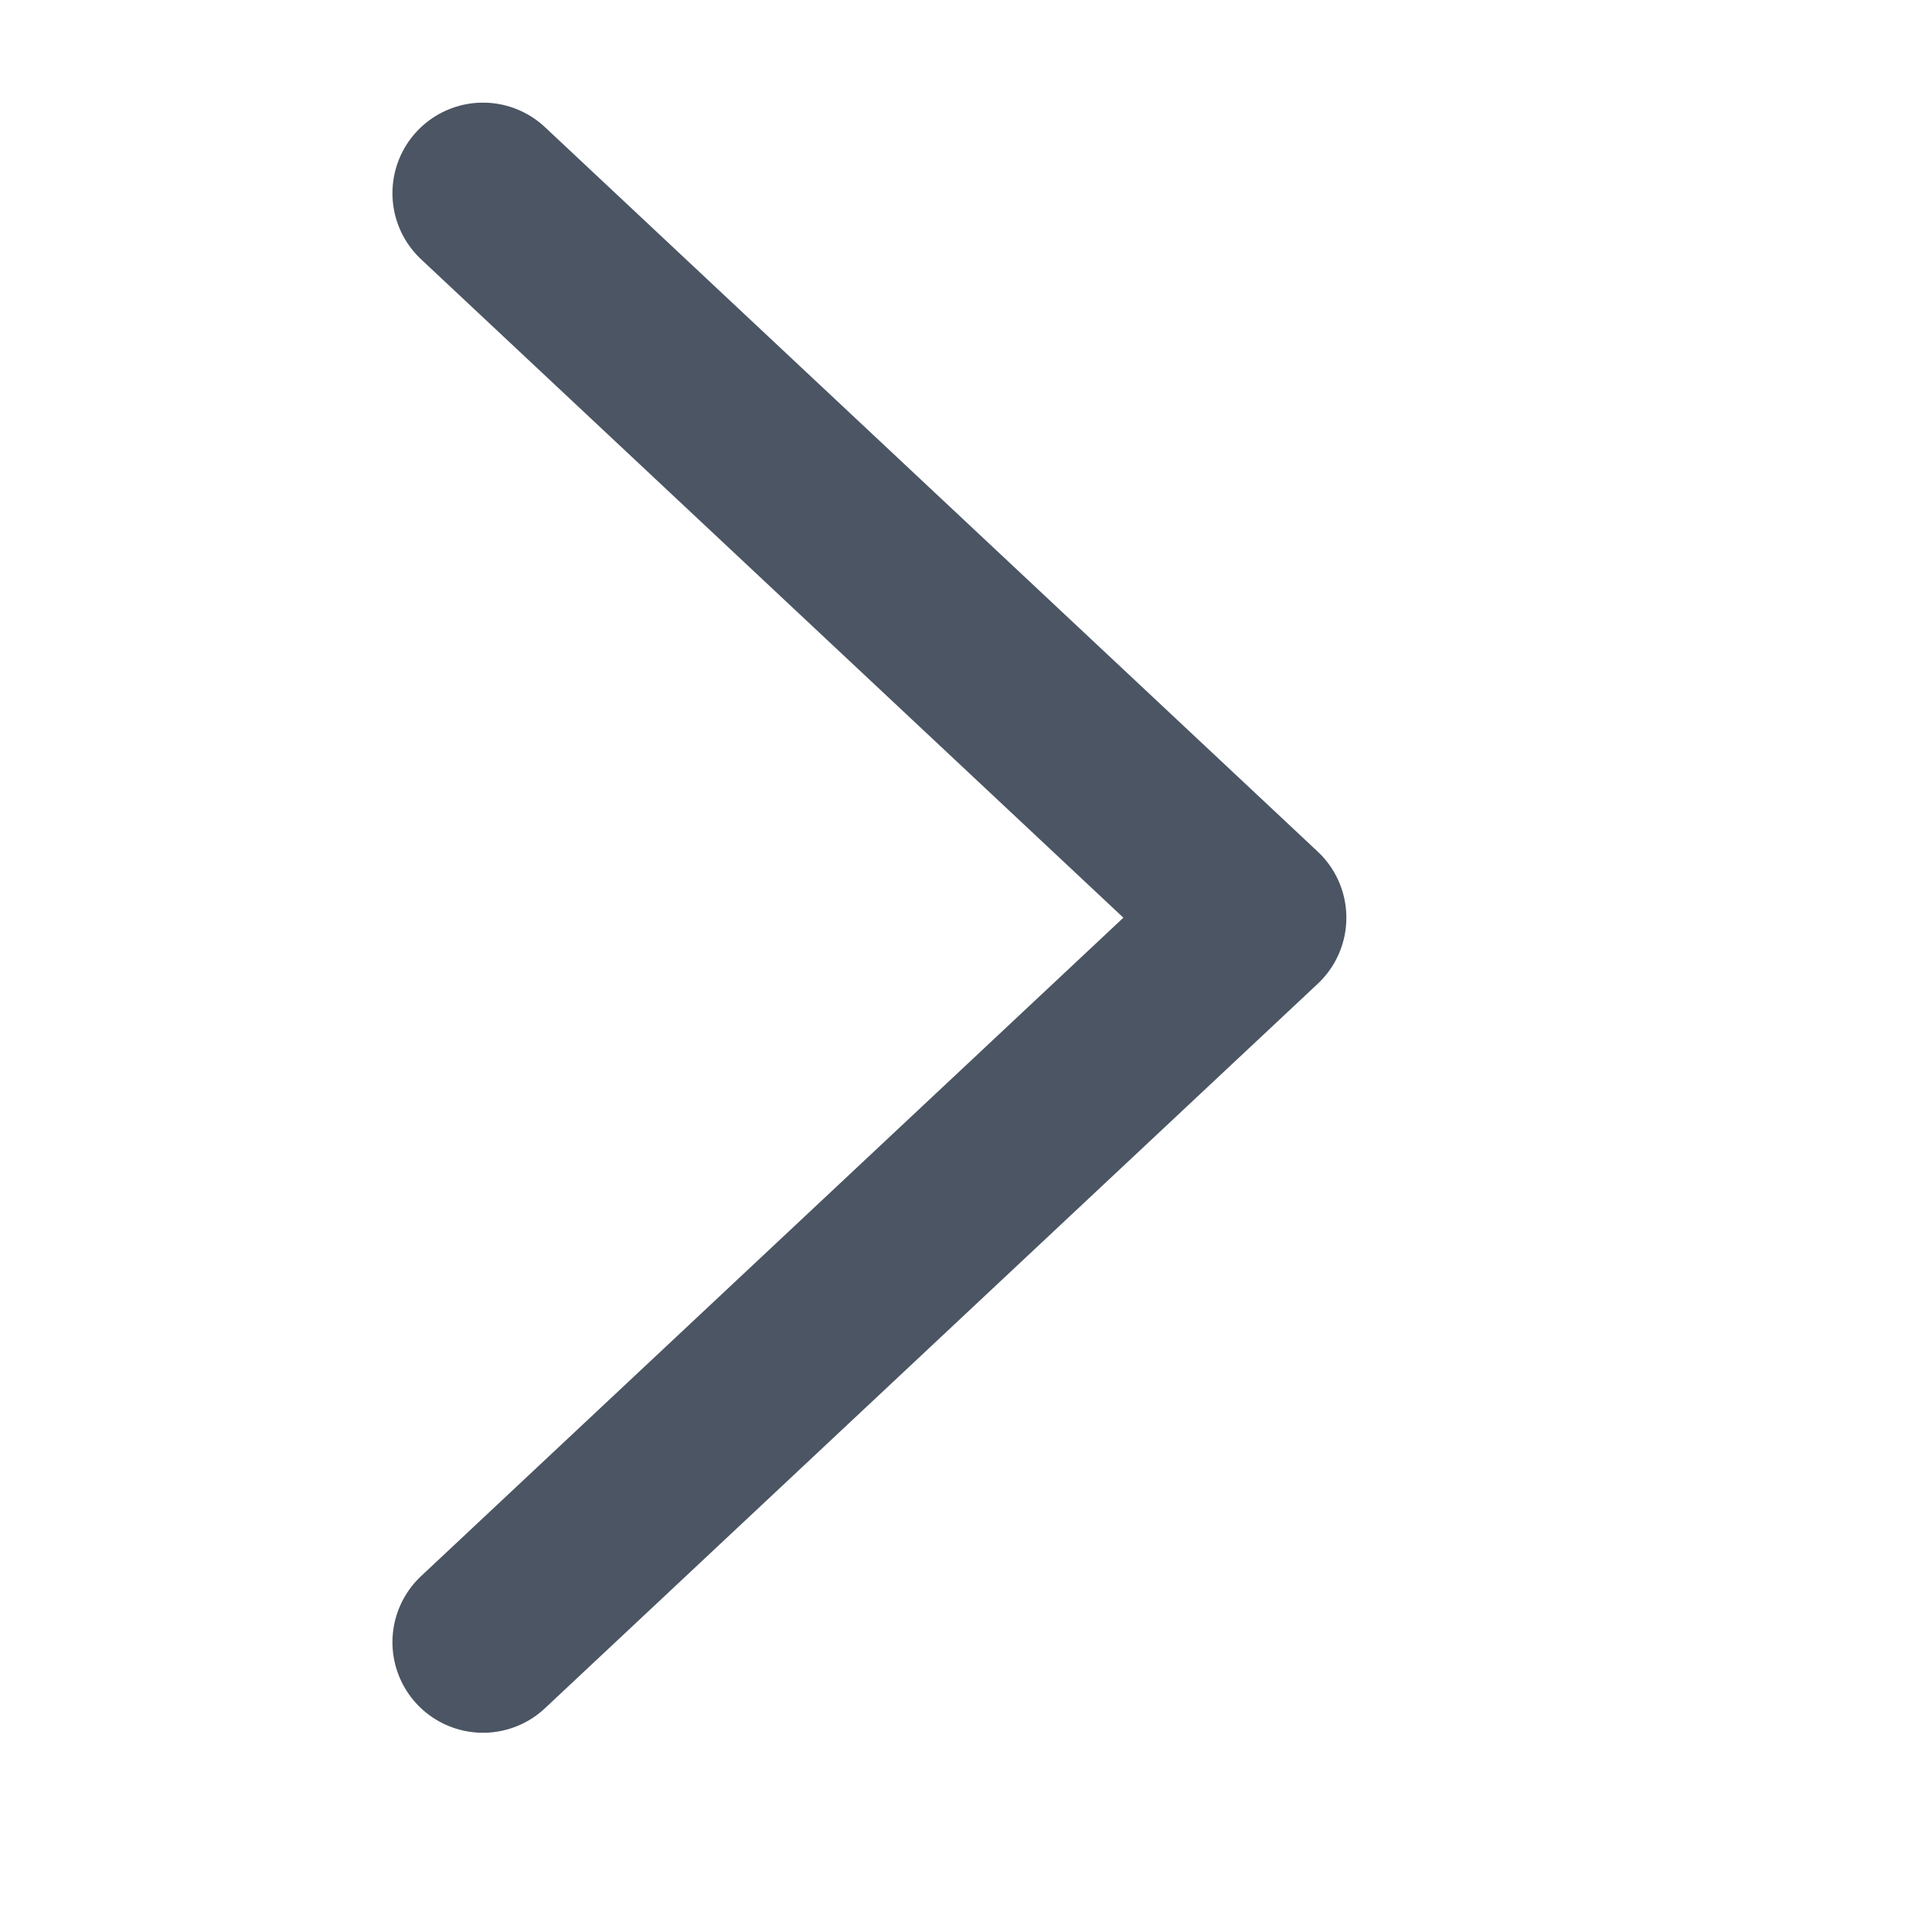
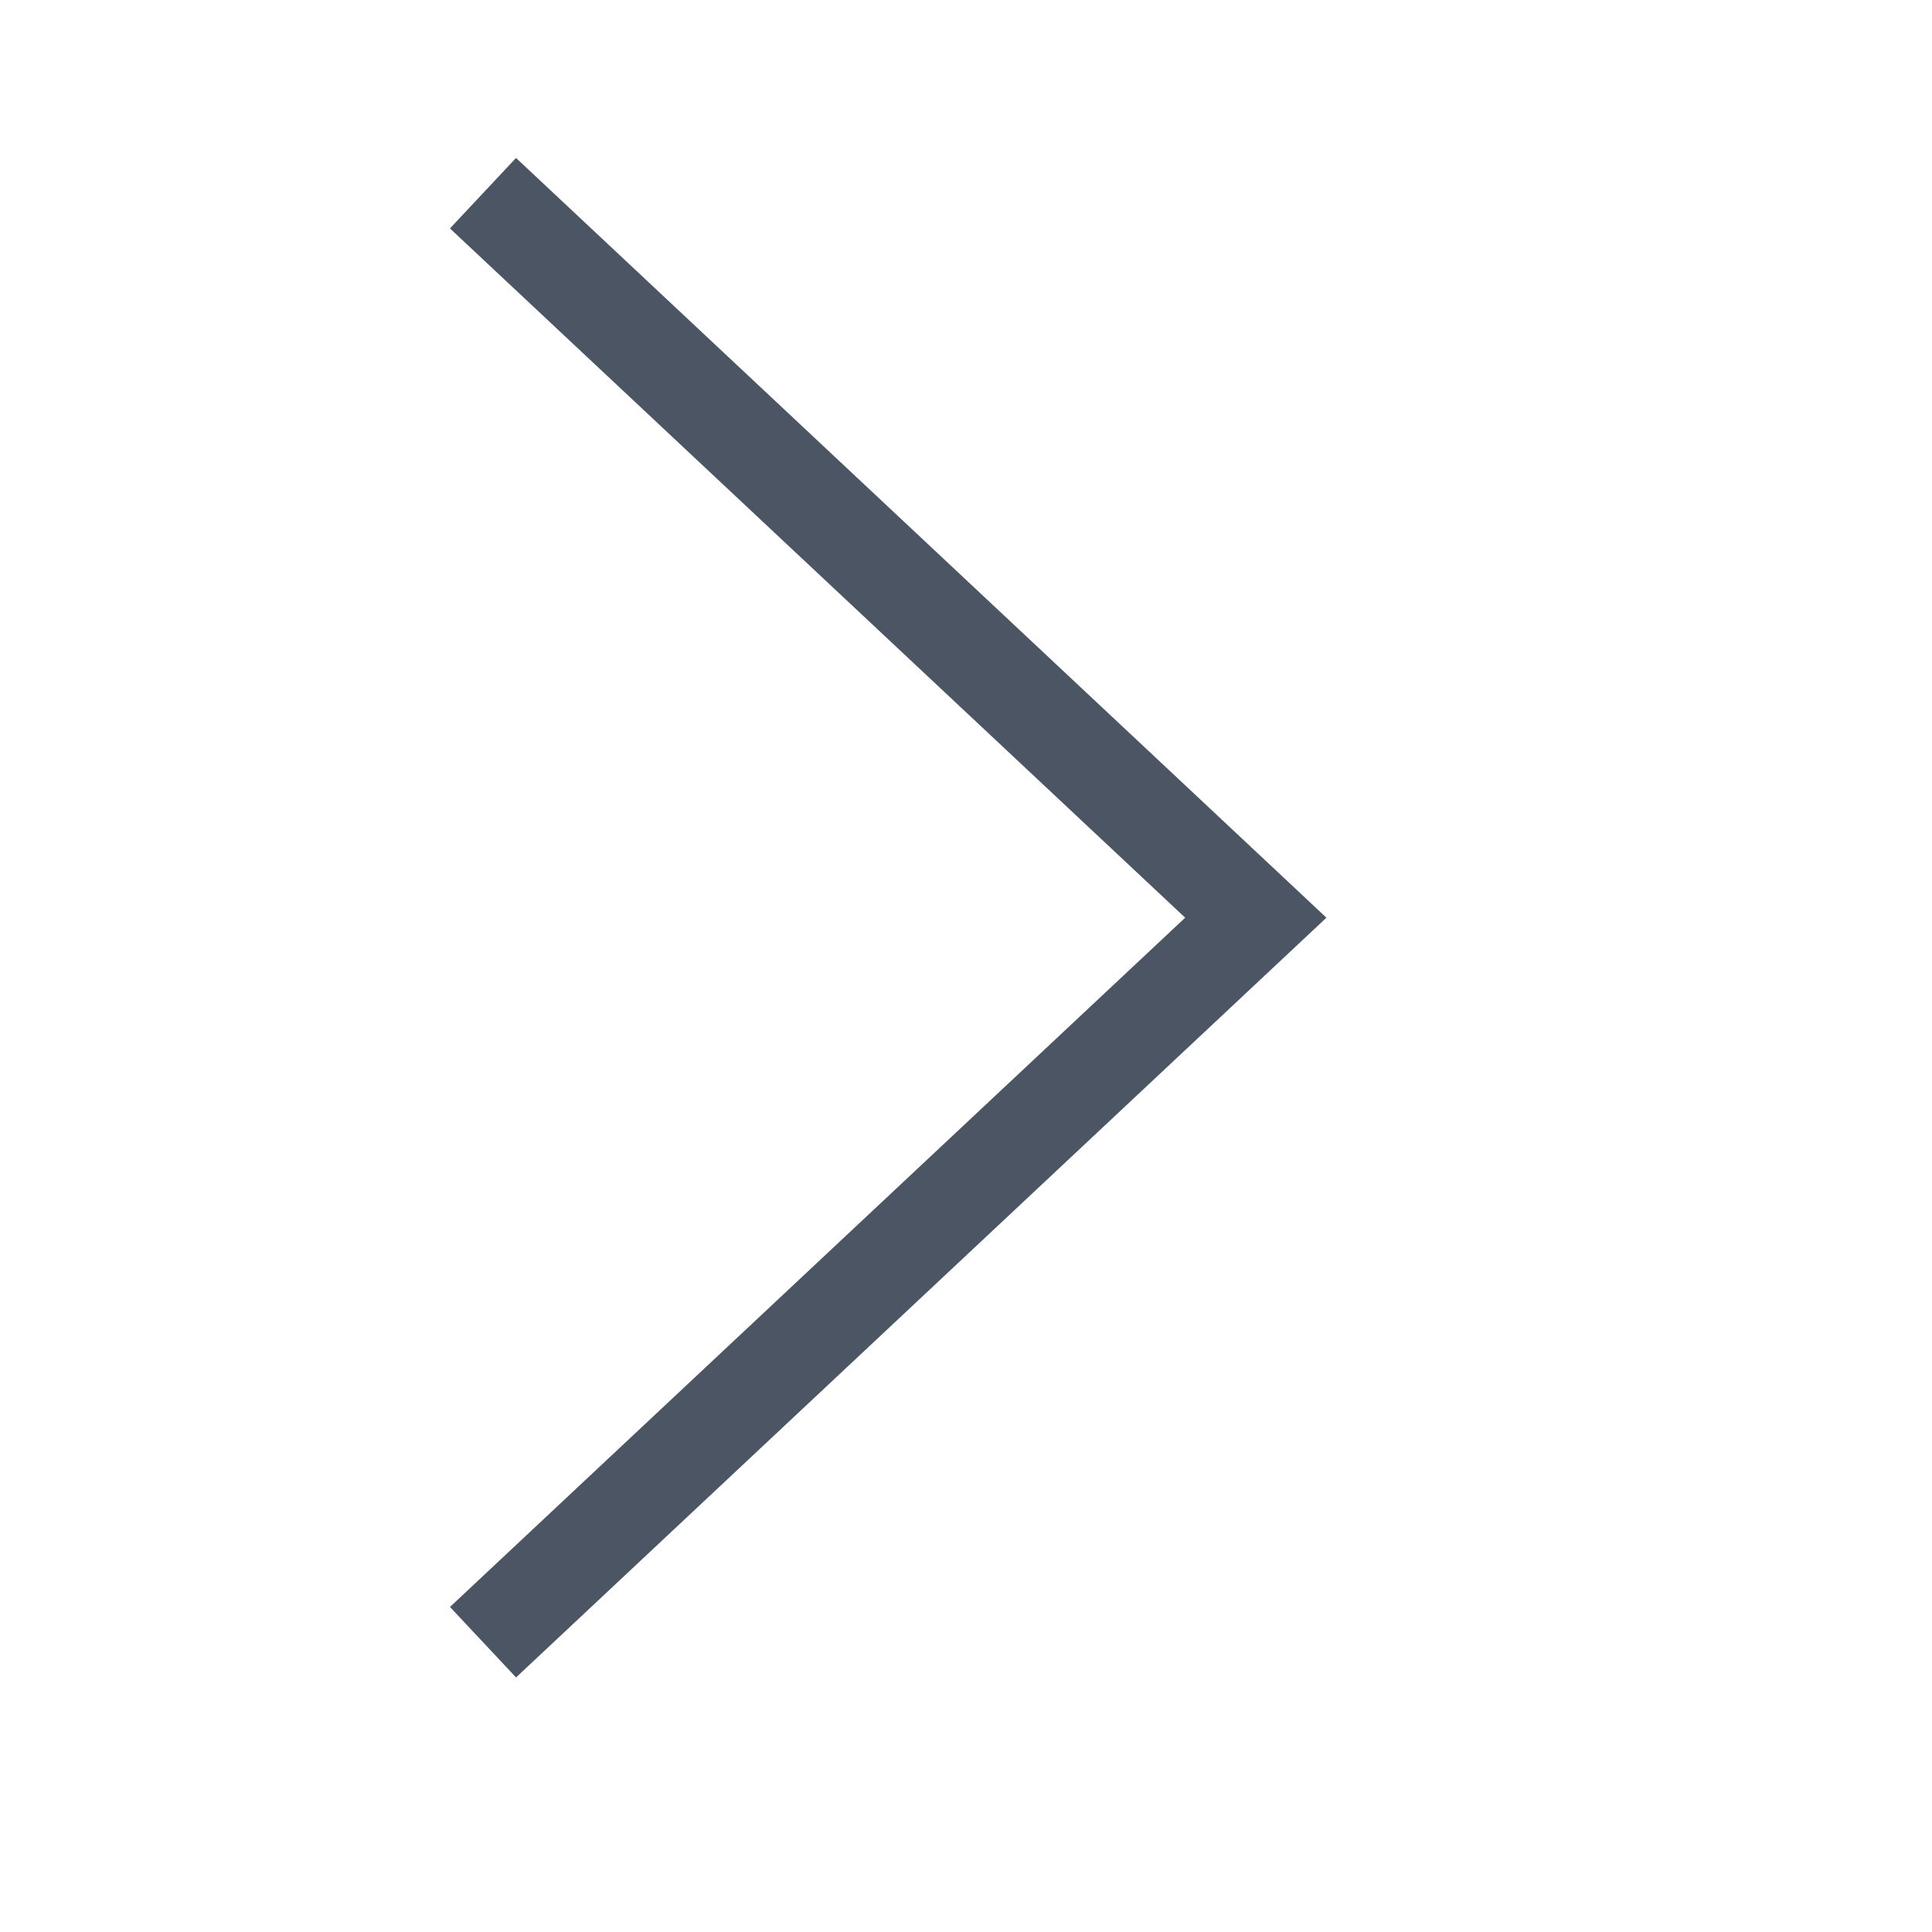
<svg xmlns="http://www.w3.org/2000/svg" width="20" height="20" viewBox="0 0 20 20" fill="none">
-   <path d="M5 2L13 9.5L5 17" stroke="#4B5563" stroke-width="1.875" stroke-linecap="round" stroke-linejoin="round" />
+   <path d="M5 2L13 9.5L5 17" stroke="#4B5563" strokeWidth="1.875" strokeLinecap="round" strokeLinejoin="round" />
</svg>
